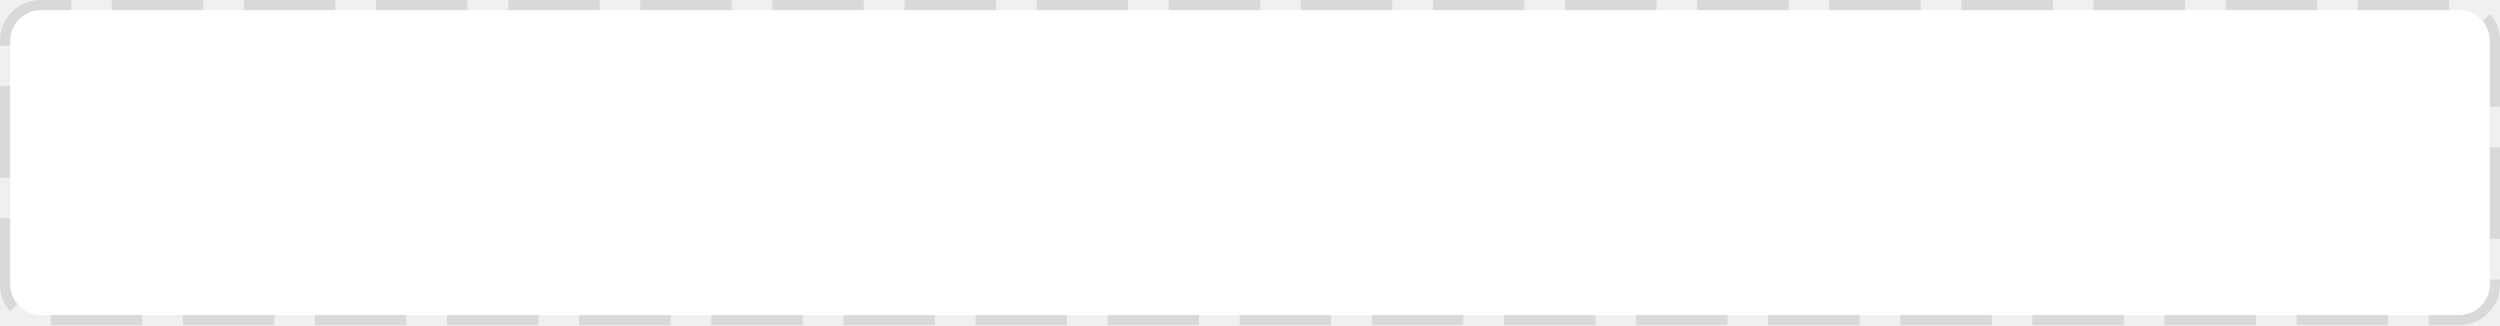
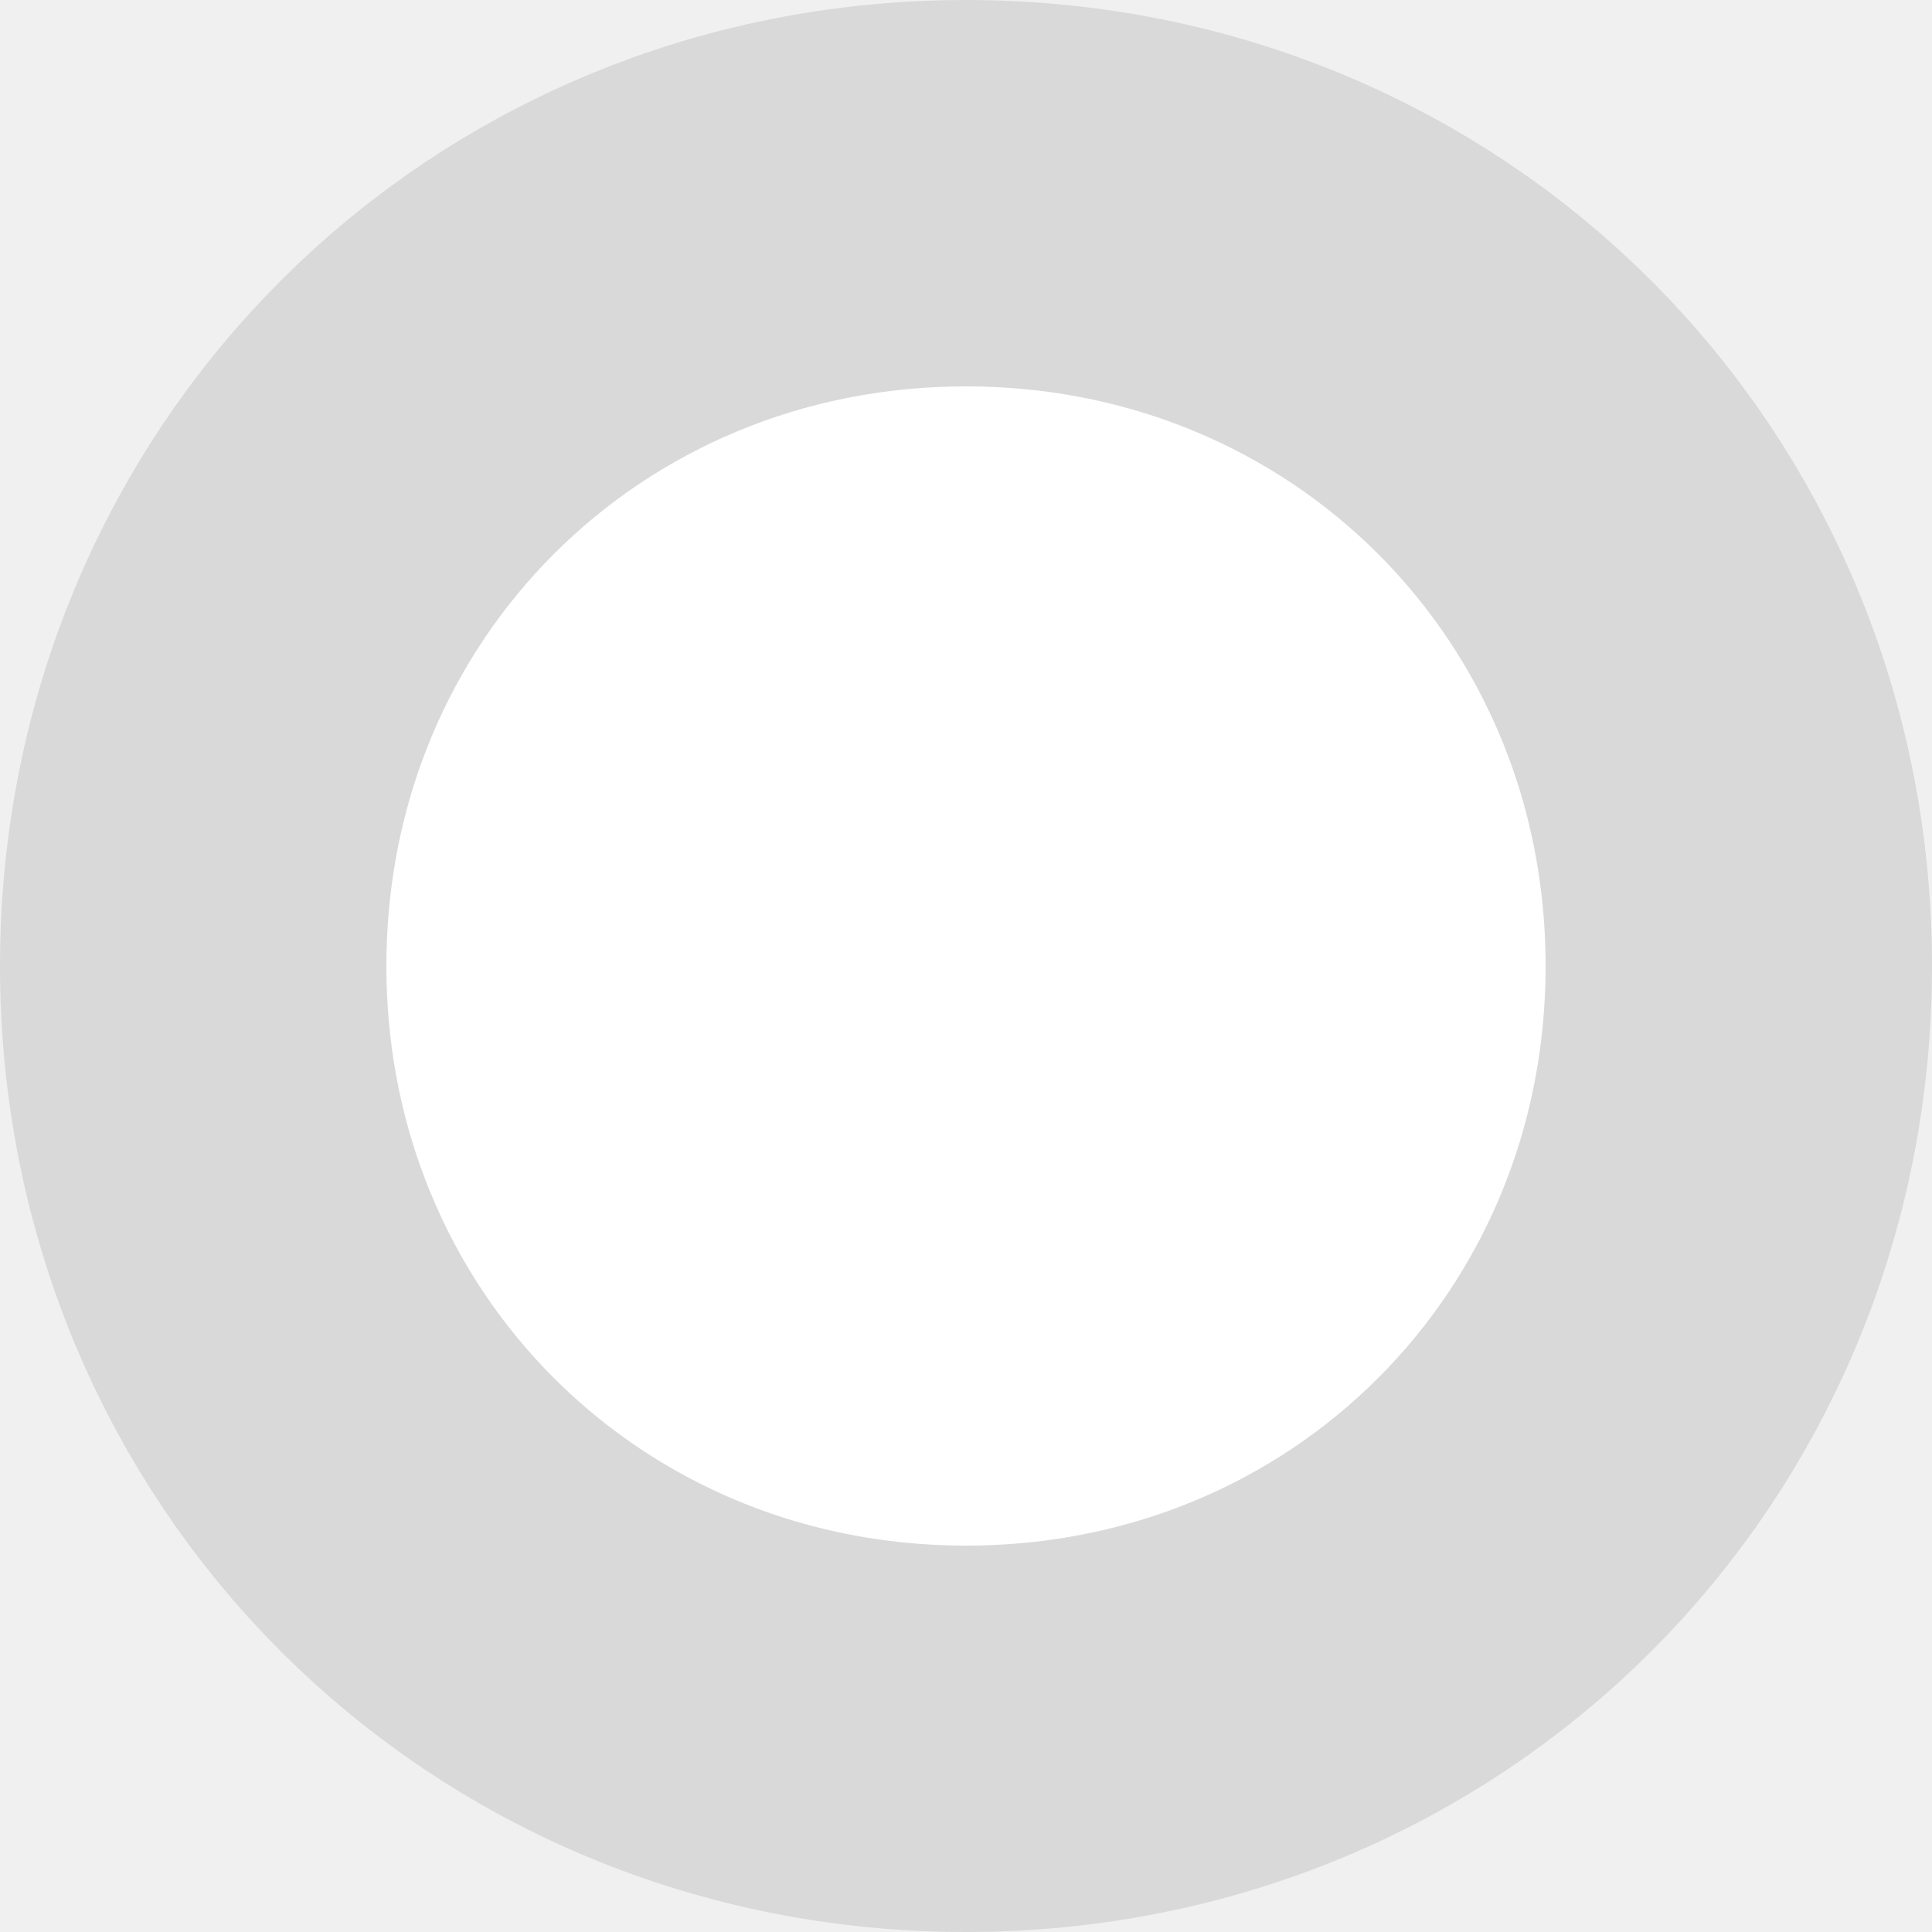
- <svg xmlns="http://www.w3.org/2000/svg" version="1.1" width="246px" height="32px">
-   <g transform="matrix(1 0 0 1 -781 -854 )">
-     <path d="M 782 858  A 3 3 0 0 1 785 855 L 1023 855  A 3 3 0 0 1 1026 858 L 1026 882  A 3 3 0 0 1 1023 885 L 785 885  A 3 3 0 0 1 782 882 L 782 858  Z " fill-rule="nonzero" fill="#ffffff" stroke="none" />
-     <path d="M 781.5 858  A 3.5 3.5 0 0 1 785 854.5 L 1023 854.5  A 3.5 3.5 0 0 1 1026.5 858 L 1026.5 882  A 3.5 3.5 0 0 1 1023 885.5 L 785 885.5  A 3.5 3.5 0 0 1 781.5 882 L 781.5 858  Z " stroke-width="1" stroke-dasharray="9,4" stroke="#d9d9d9" fill="none" stroke-dashoffset="0.5" />
+ <svg xmlns="http://www.w3.org/2000/svg" version="1.1" width="10px" height="10px">
+   <g transform="matrix(1 0 0 1 -27 -222 )">
+     <path d="M 32 223  C 34.24 223  36 224.76  36 227  C 36 229.24  34.24 231  32 231  C 29.76 231  28 229.24  28 227  C 28 224.76  29.76 223  32 223  Z " fill-rule="nonzero" fill="#ffffff" stroke="none" />
+     <path d="M 32 223  C 34.24 223  36 224.76  36 227  C 36 229.24  34.24 231  32 231  C 29.76 231  28 229.24  28 227  C 28 224.76  29.76 223  32 223  Z " stroke-width="2" stroke="#d9d9d9" fill="none" />
  </g>
</svg>
